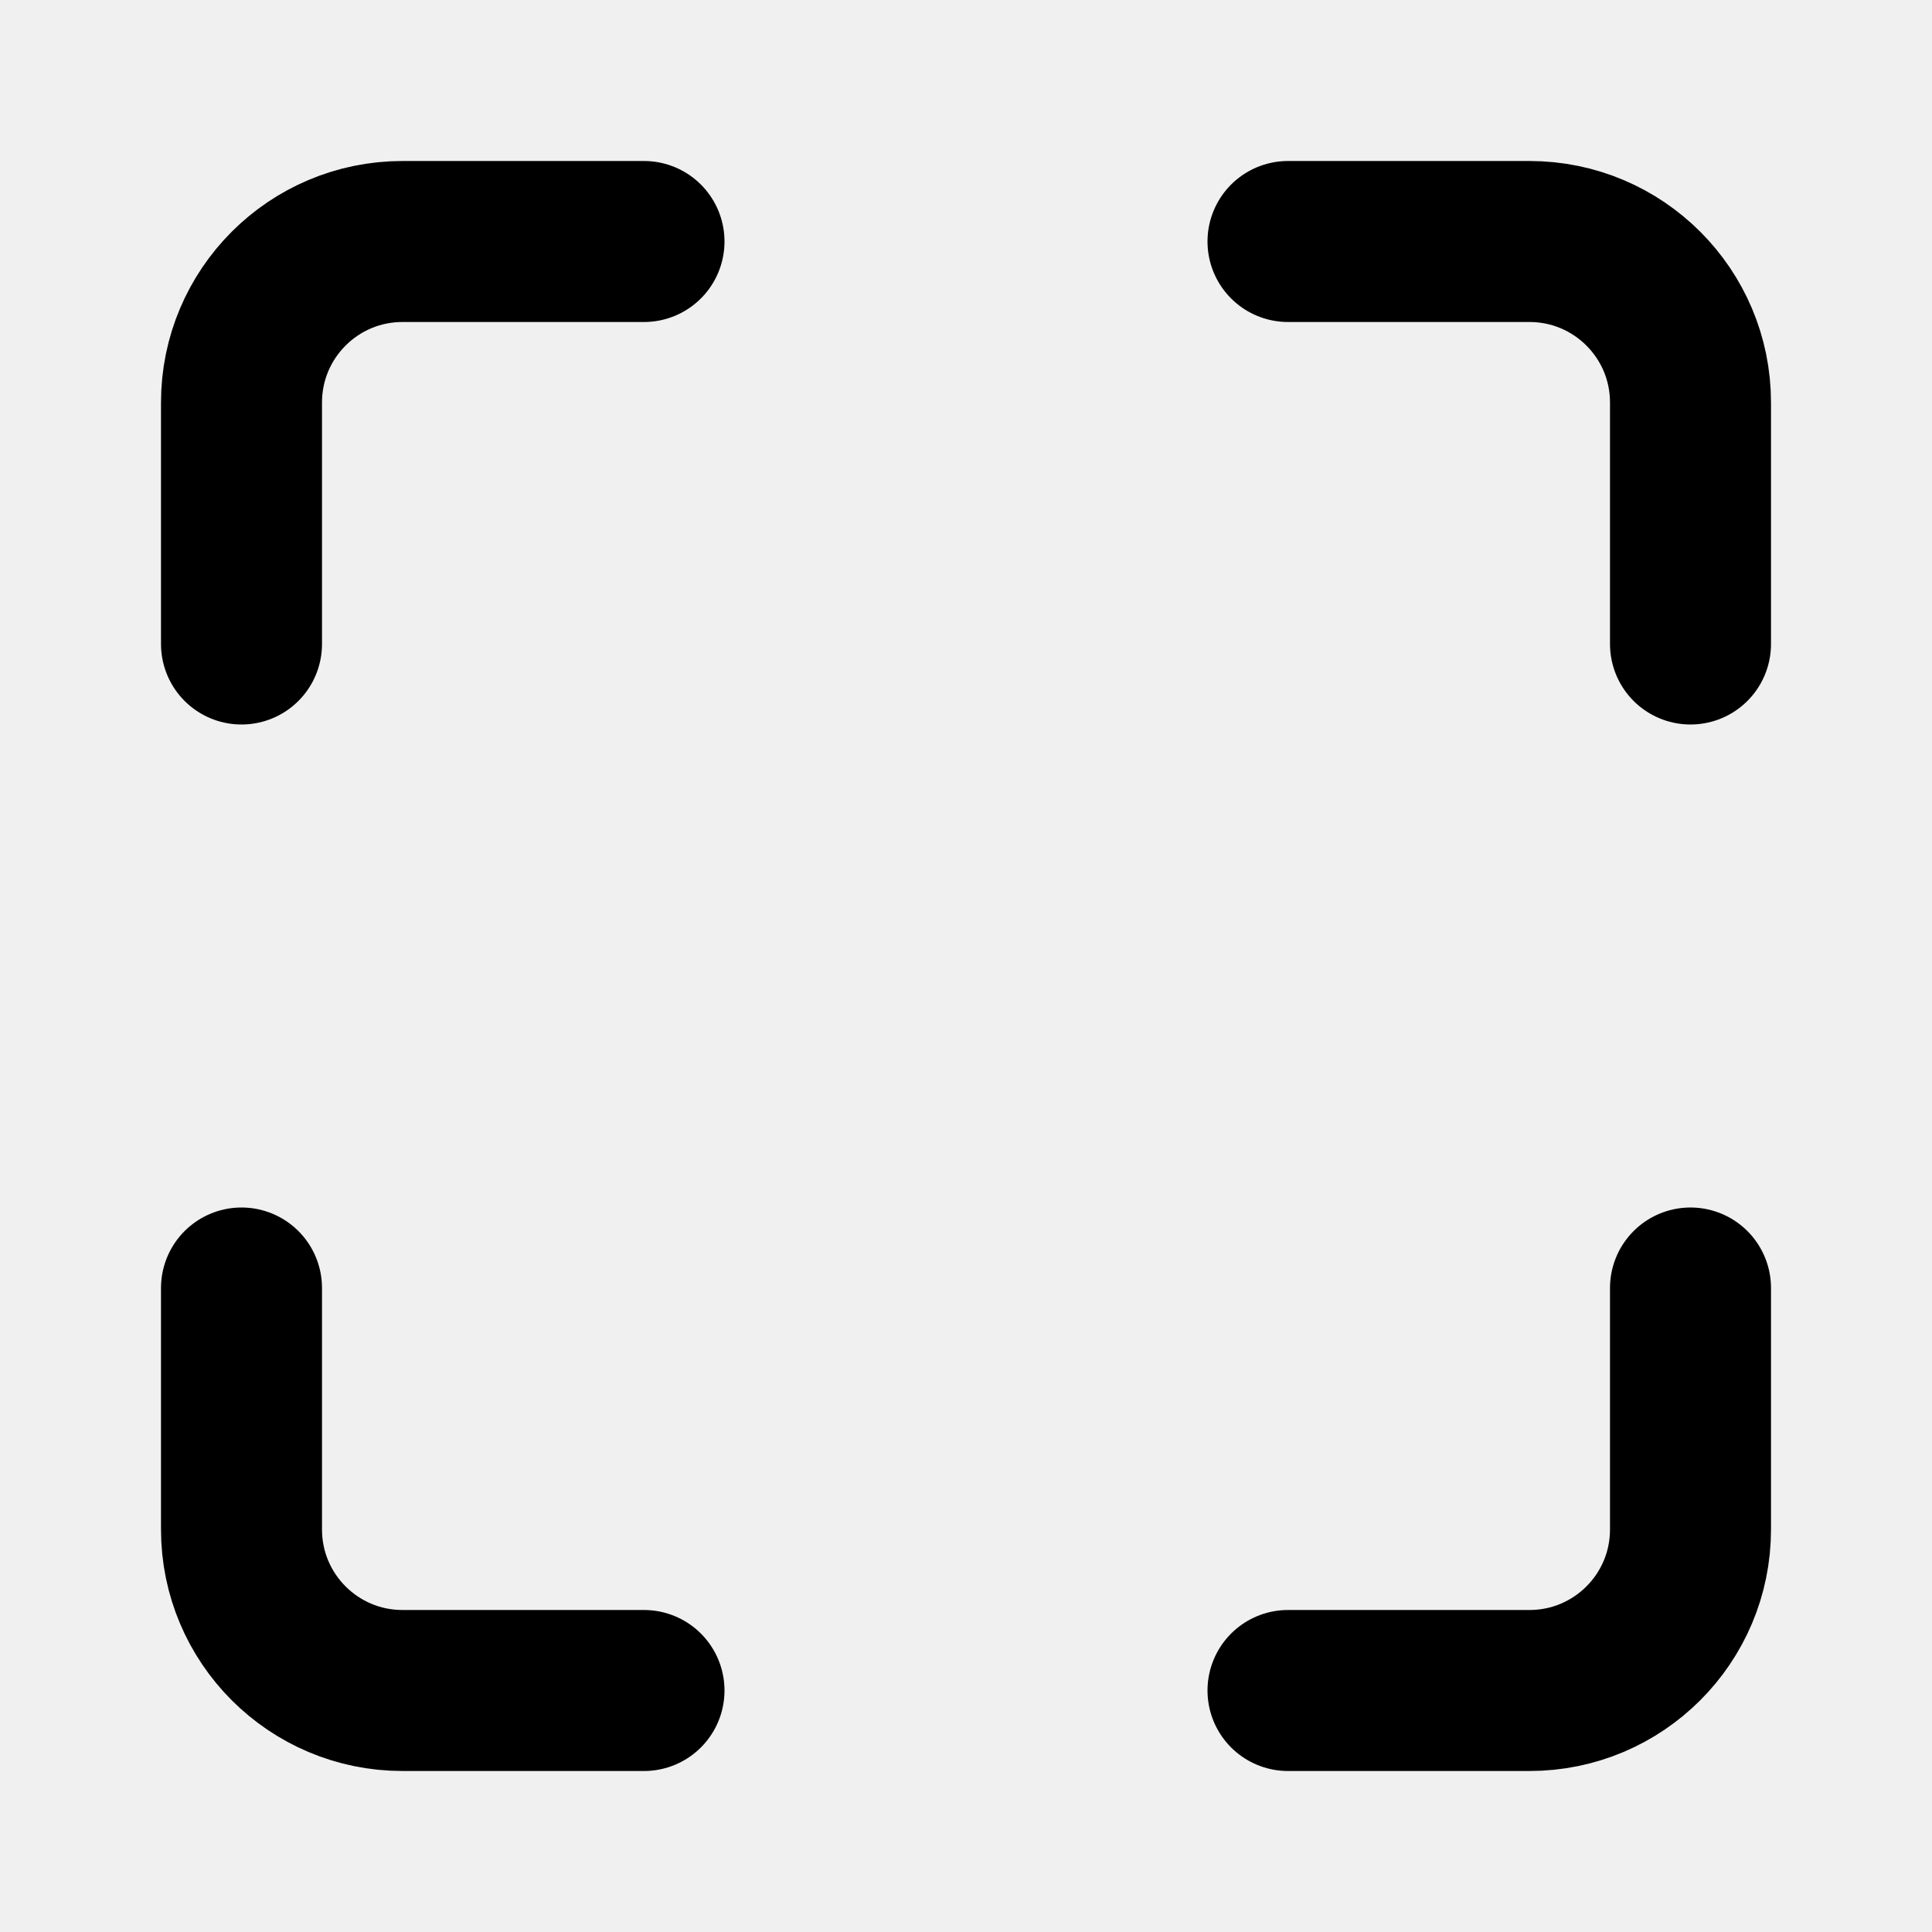
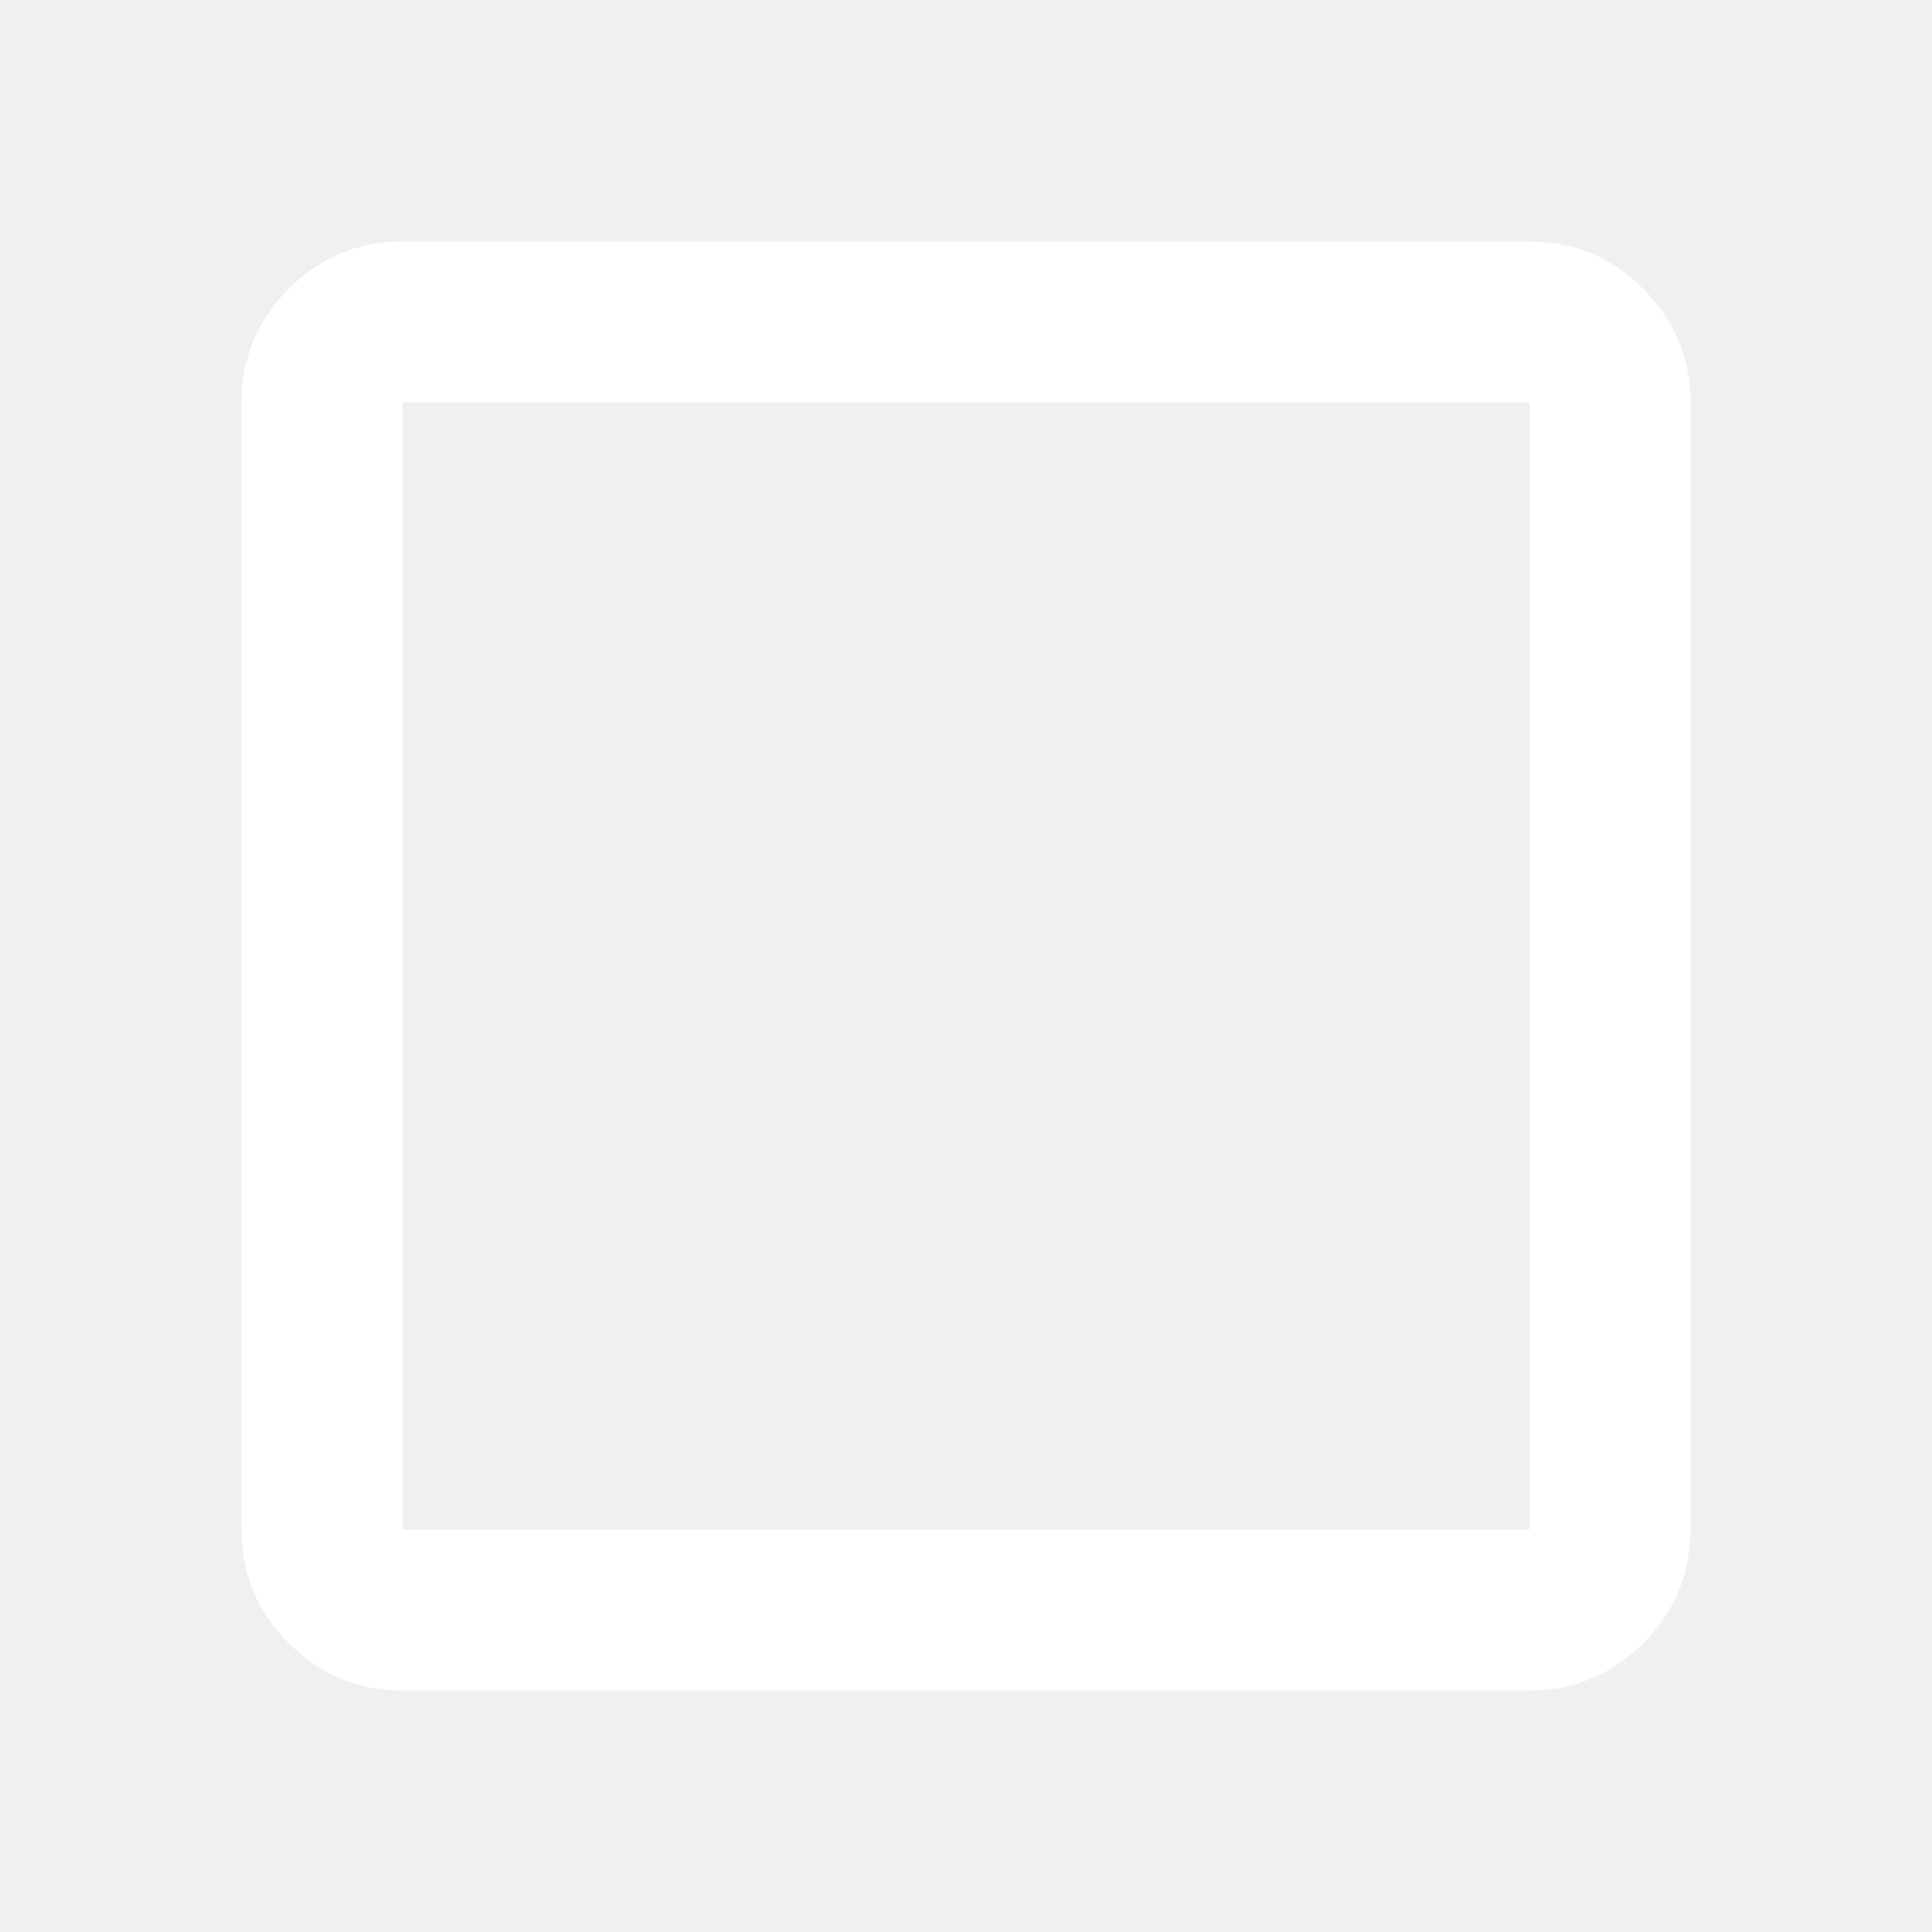
- <svg xmlns="http://www.w3.org/2000/svg" width="24" height="24" viewBox="0 0 24 24" fill="none" stroke="currentColor" stroke-width="2" stroke-linecap="round" stroke-linejoin="round" class="feather feather-maximize">
-   <path d="M8 3H5a2 2 0 0 0-2 2v3m18 0V5a2 2 0 0 0-2-2h-3m0 18h3a2 2 0 0 0 2-2v-3M3 16v3a2 2 0 0 0 2 2h3" />
+ <svg xmlns="http://www.w3.org/2000/svg" height="24px" viewBox="0 -960 960 960" width="24px" fill="#fff">
+   <path d="M200-120q-33 0-56.5-23.5T120-200v-560q0-33 23.5-56.5T200-840h560q33 0 56.5 23.5T840-760v560q0 33-23.5 56.5T760-120H200Zm0-80h560v-560H200v560Z" />
</svg>
